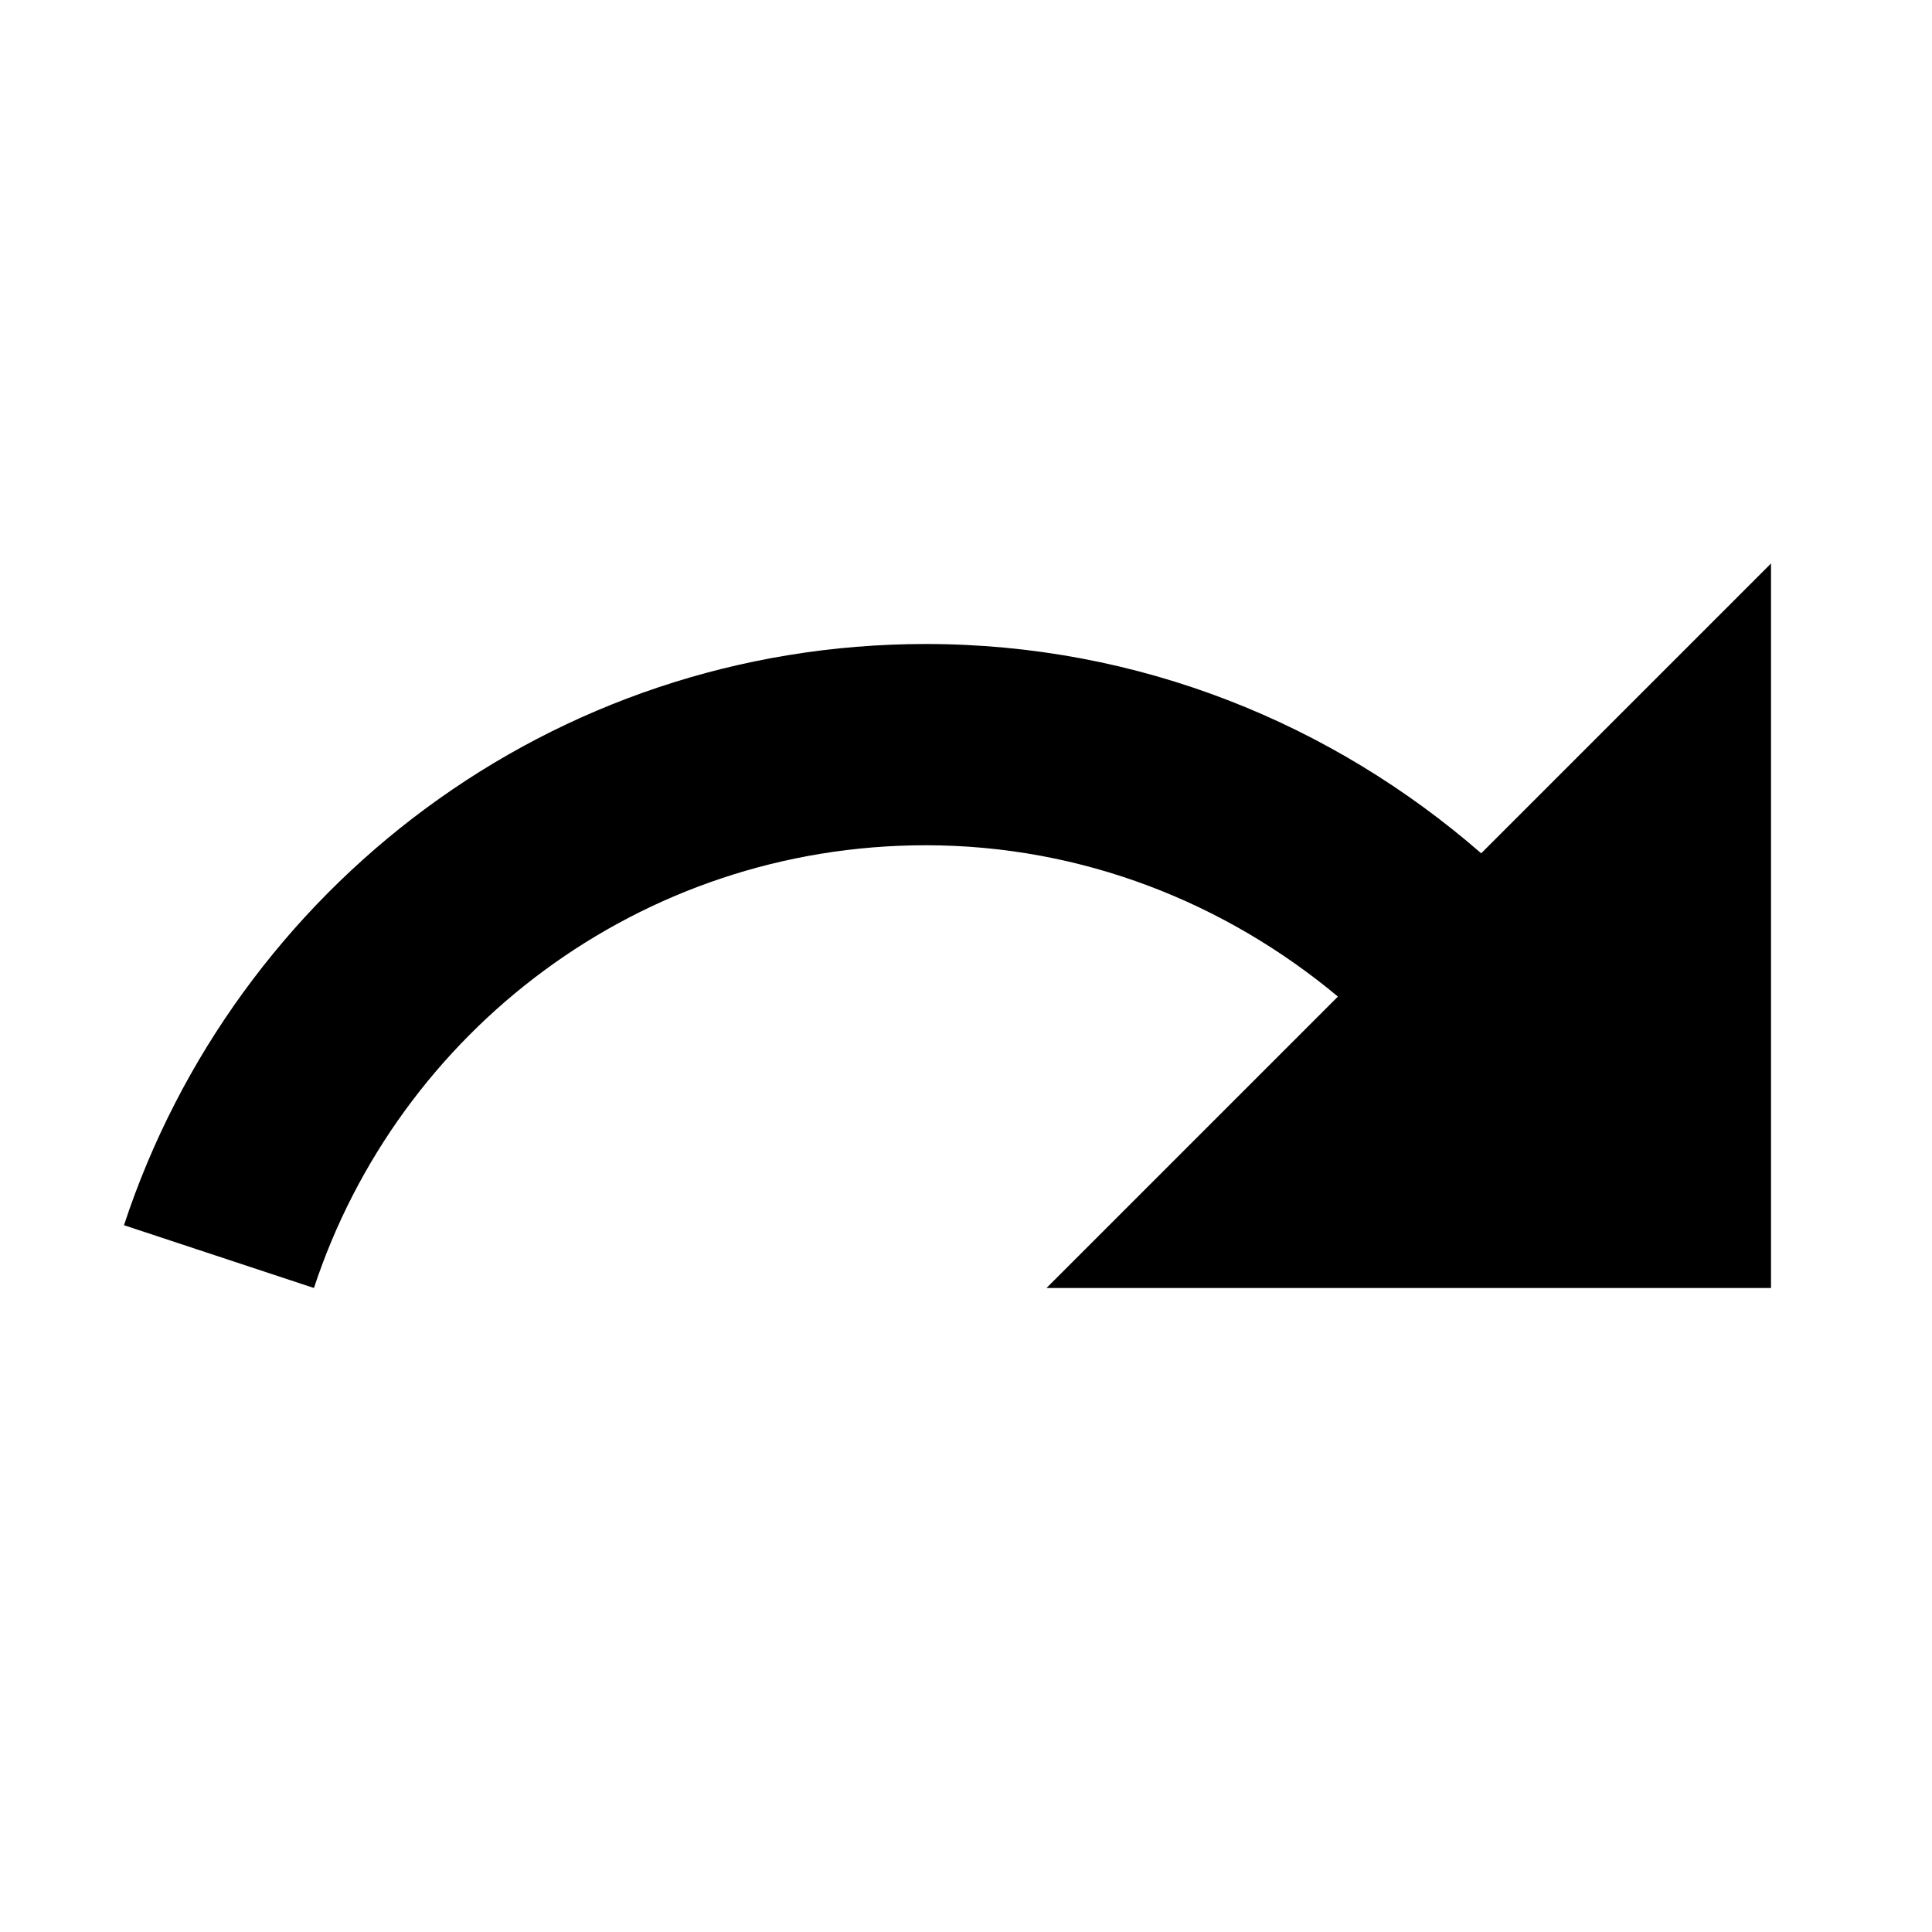
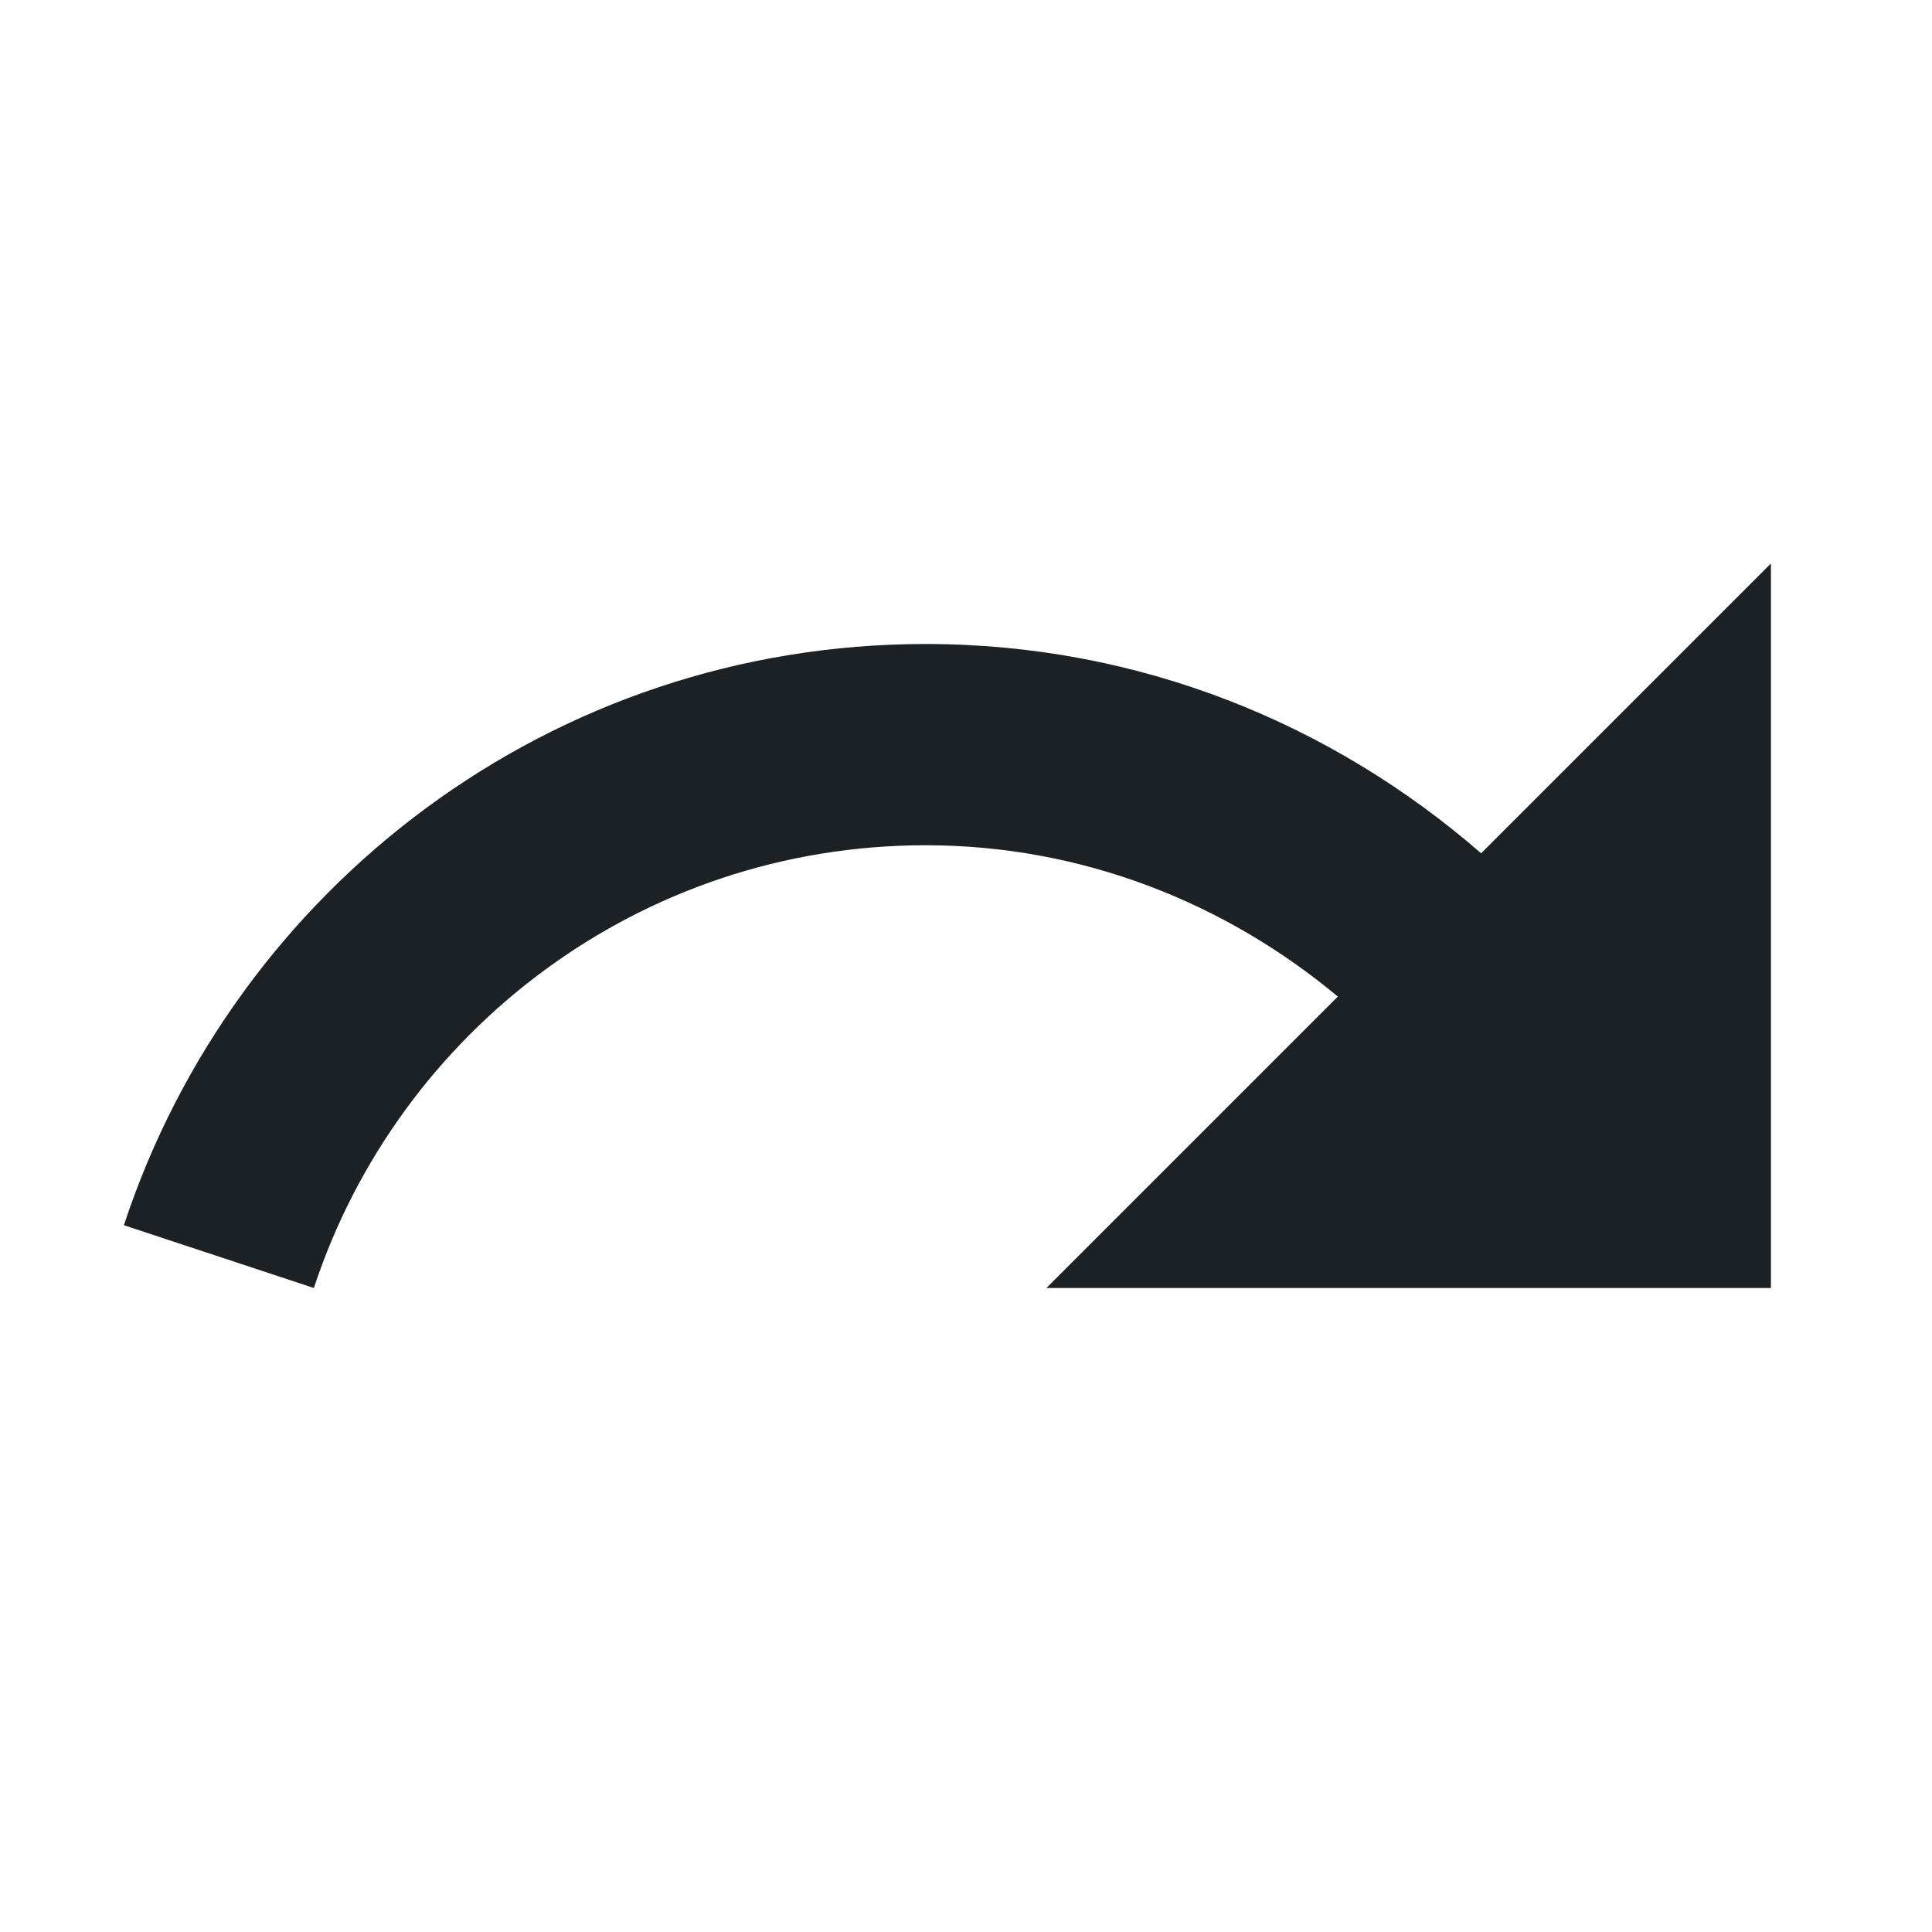
- <svg xmlns="http://www.w3.org/2000/svg" width="24" height="24" viewBox="0 0 24 24">
-   <path d="M0 0h24v24H0z" fill="none" />
-   <path d="M18.4 10.6C16.55 8.99 14.15 8 11.5 8c-4.65 0-8.58 3.03-9.96 7.22L3.9 16c1.05-3.19 4.05-5.5 7.6-5.5 1.95 0 3.73.72 5.12 1.88L13 16h9V7l-3.6 3.6z" />
+ <svg xmlns="http://www.w3.org/2000/svg" width="24" height="24" viewBox="0 0 24 24" fill="none">
+   <path d="M18.399 10.6C16.549 8.99 14.149 8 11.499 8C6.849 8 2.919 11.03 1.539 15.22L3.899 16C4.949 12.81 7.949 10.5 11.499 10.5C13.449 10.5 15.229 11.22 16.619 12.38L12.999 16H21.999V7L18.399 10.6Z" fill="#1C2125" />
</svg>
